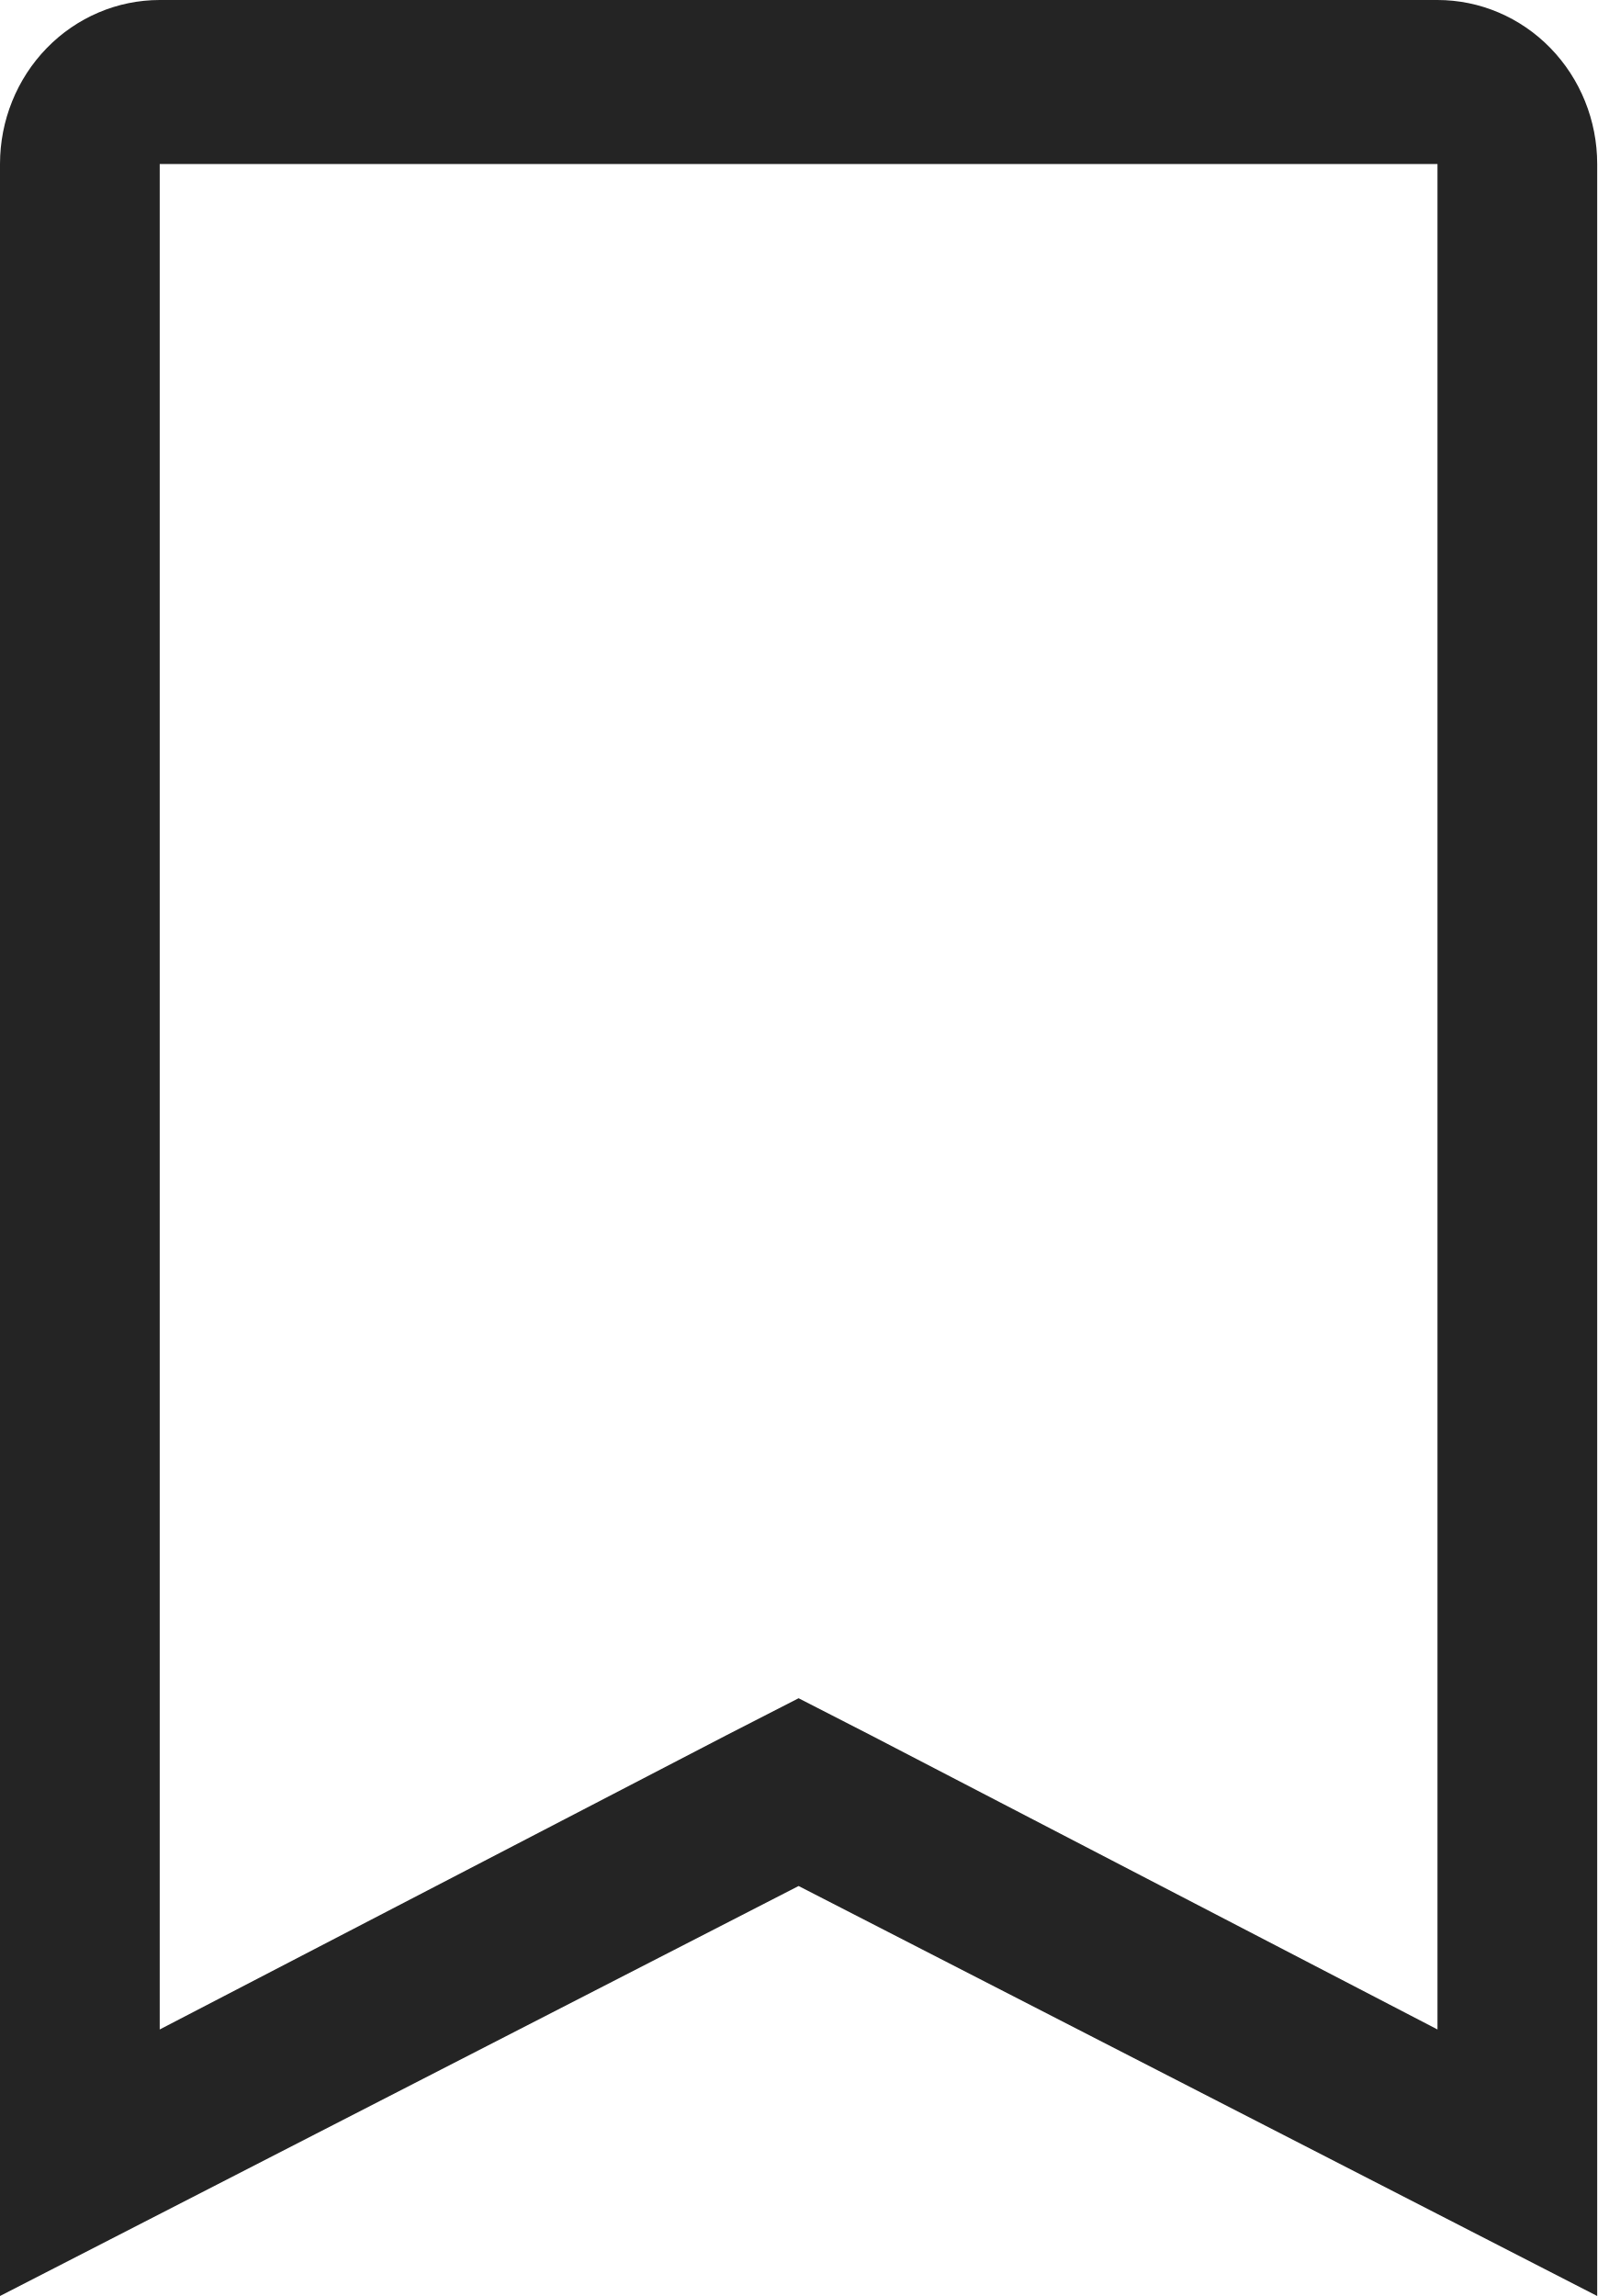
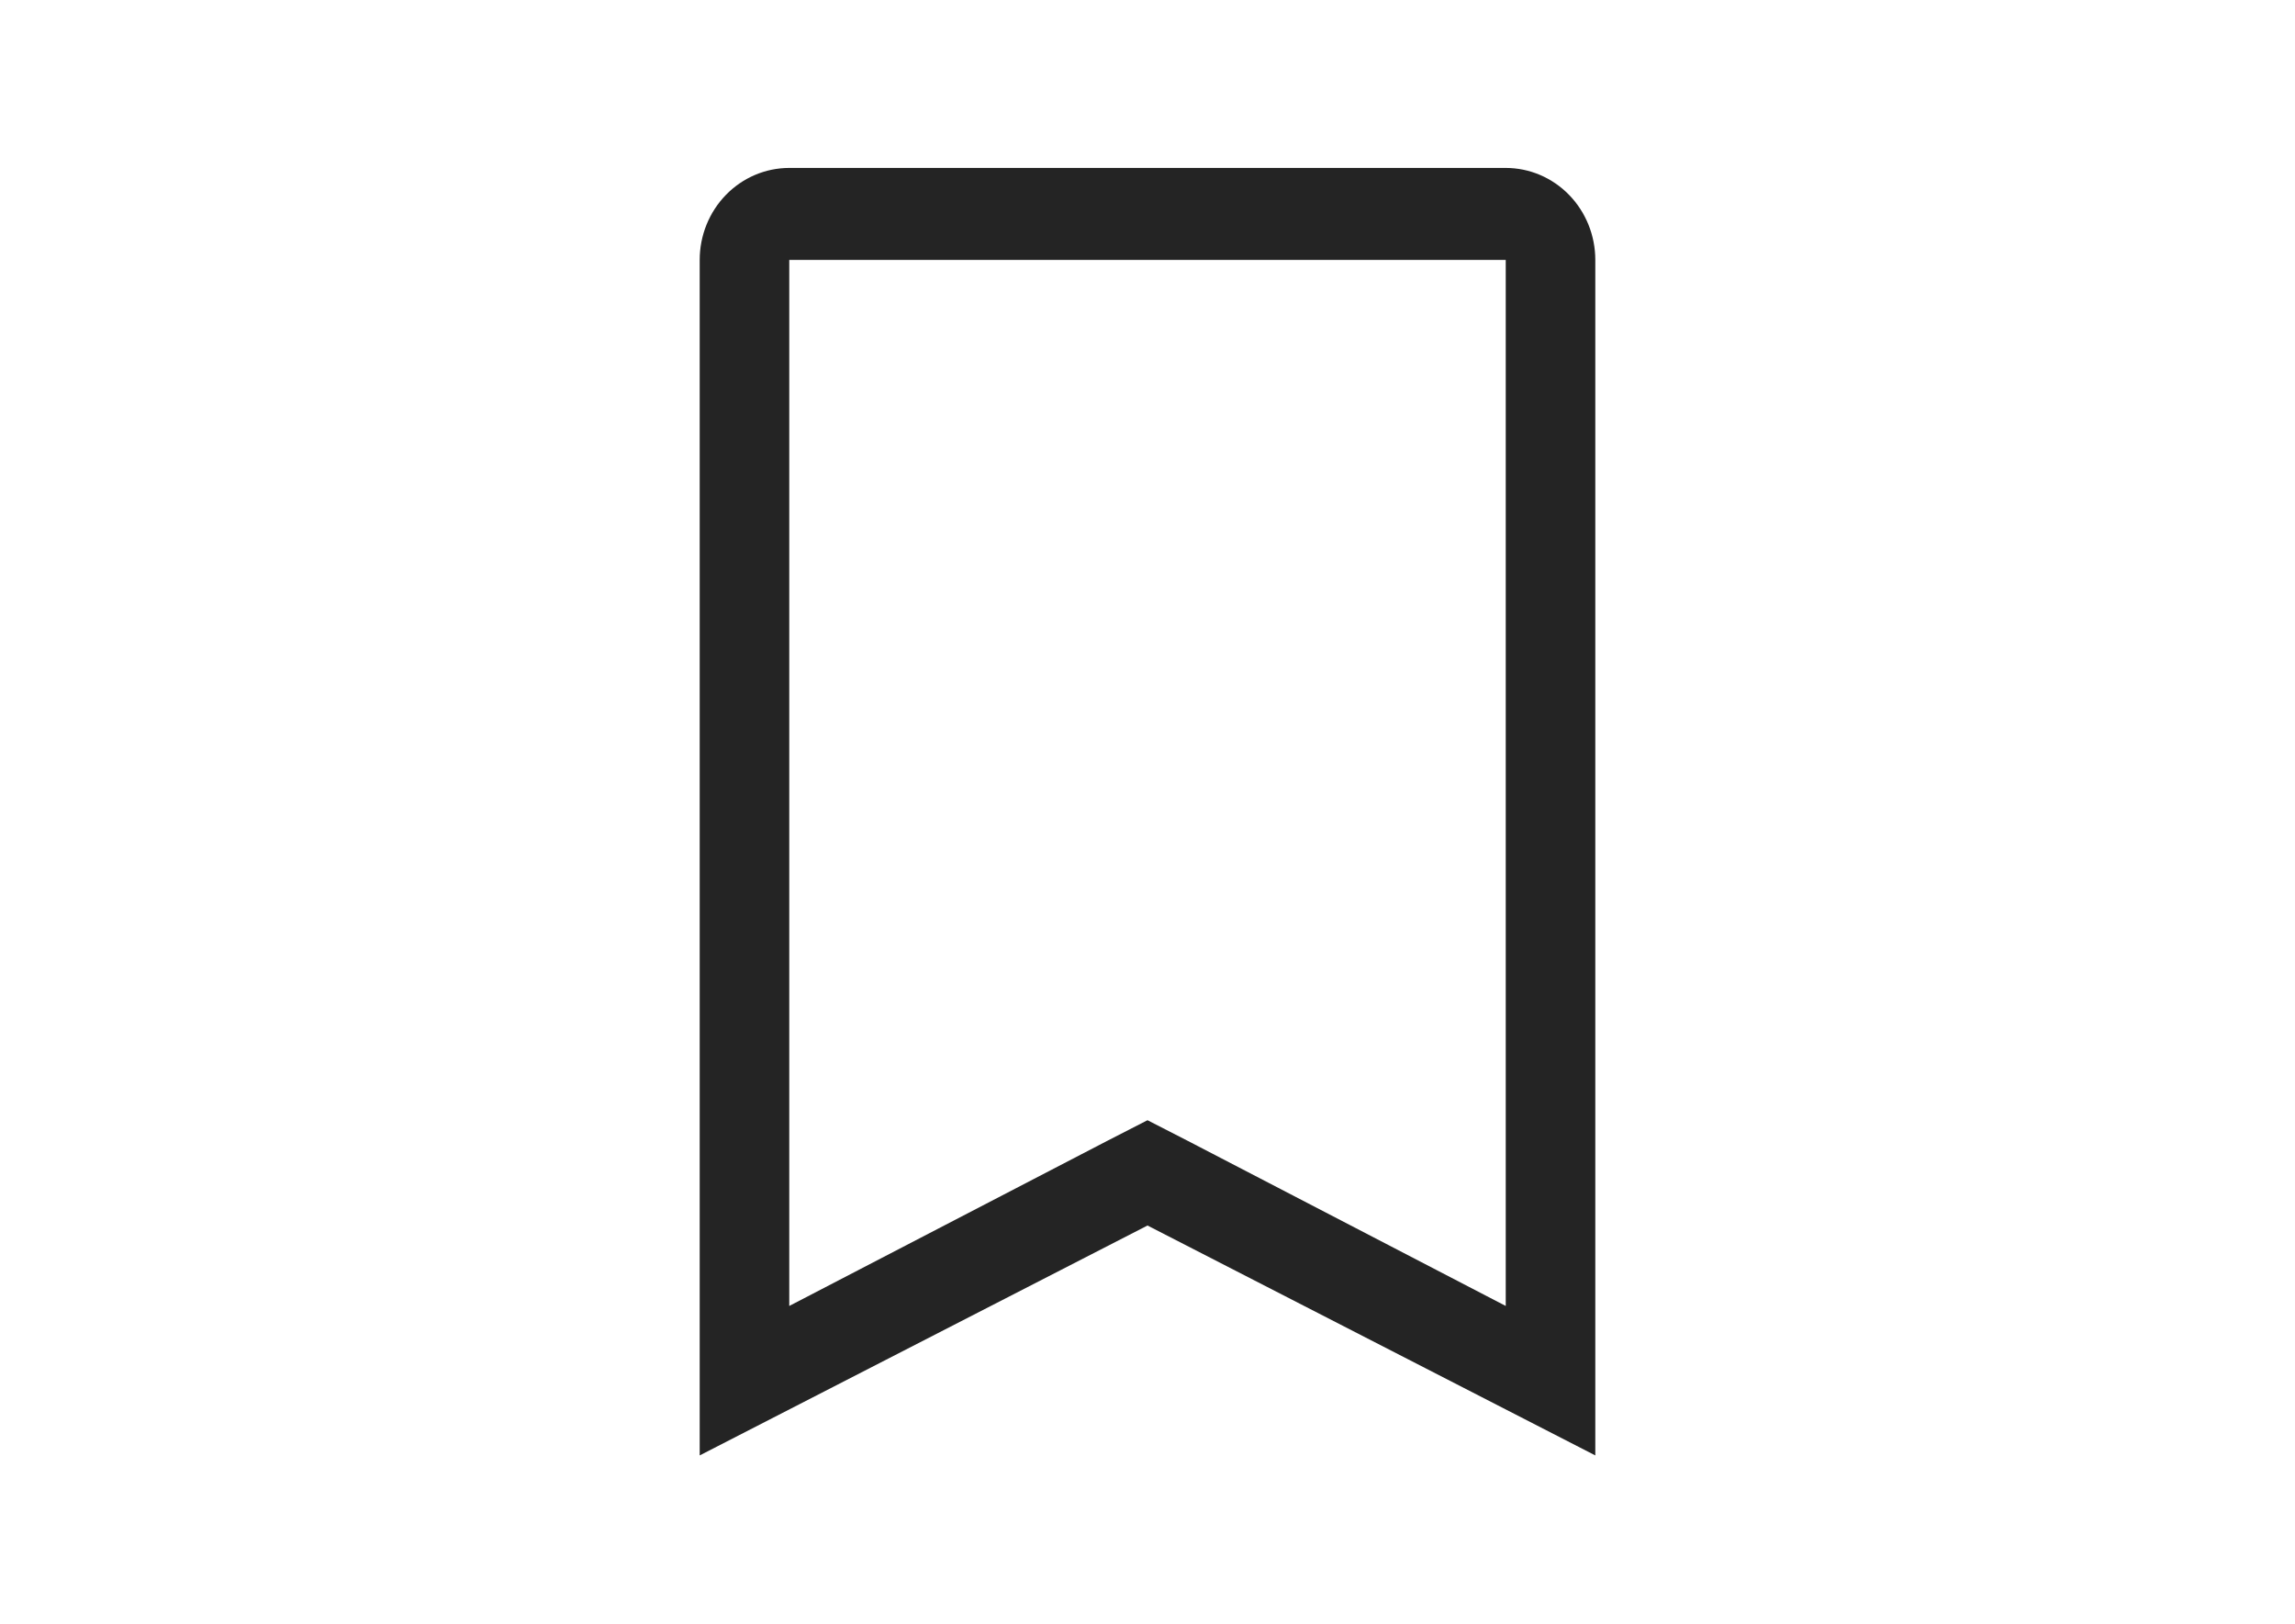
- <svg xmlns="http://www.w3.org/2000/svg" width="16" height="23" viewBox="0 0 16 23" fill="none">
-   <path id="Vector" d="M14.4 1.643V20.33L8.72 17.381L8 17.012L7.28 17.381L1.6 20.33V1.643H14.4ZM14.4 0H1.6C1.176 0 0.769 0.173 0.469 0.481C0.169 0.789 0 1.207 0 1.643V23L8 18.893L16 23V1.643C16 1.207 15.831 0.789 15.531 0.481C15.231 0.173 14.824 0 14.4 0Z" fill="#242424" />
+ <svg xmlns="http://www.w3.org/2000/svg" width="41" height="29" viewBox="0 0 41 29" fill="none">
+   <path d="M26.9 4.643V23.33L21.22 20.381L20.5 20.012L19.78 20.381L14.1 23.33V4.643H26.9ZM26.9 3H14.1C13.676 3 13.269 3.173 12.969 3.481C12.669 3.789 12.5 4.207 12.5 4.643V26L20.5 21.893L28.5 26V4.643C28.5 4.207 28.331 3.789 28.031 3.481C27.731 3.173 27.324 3 26.9 3Z" fill="#242424" />
</svg>
